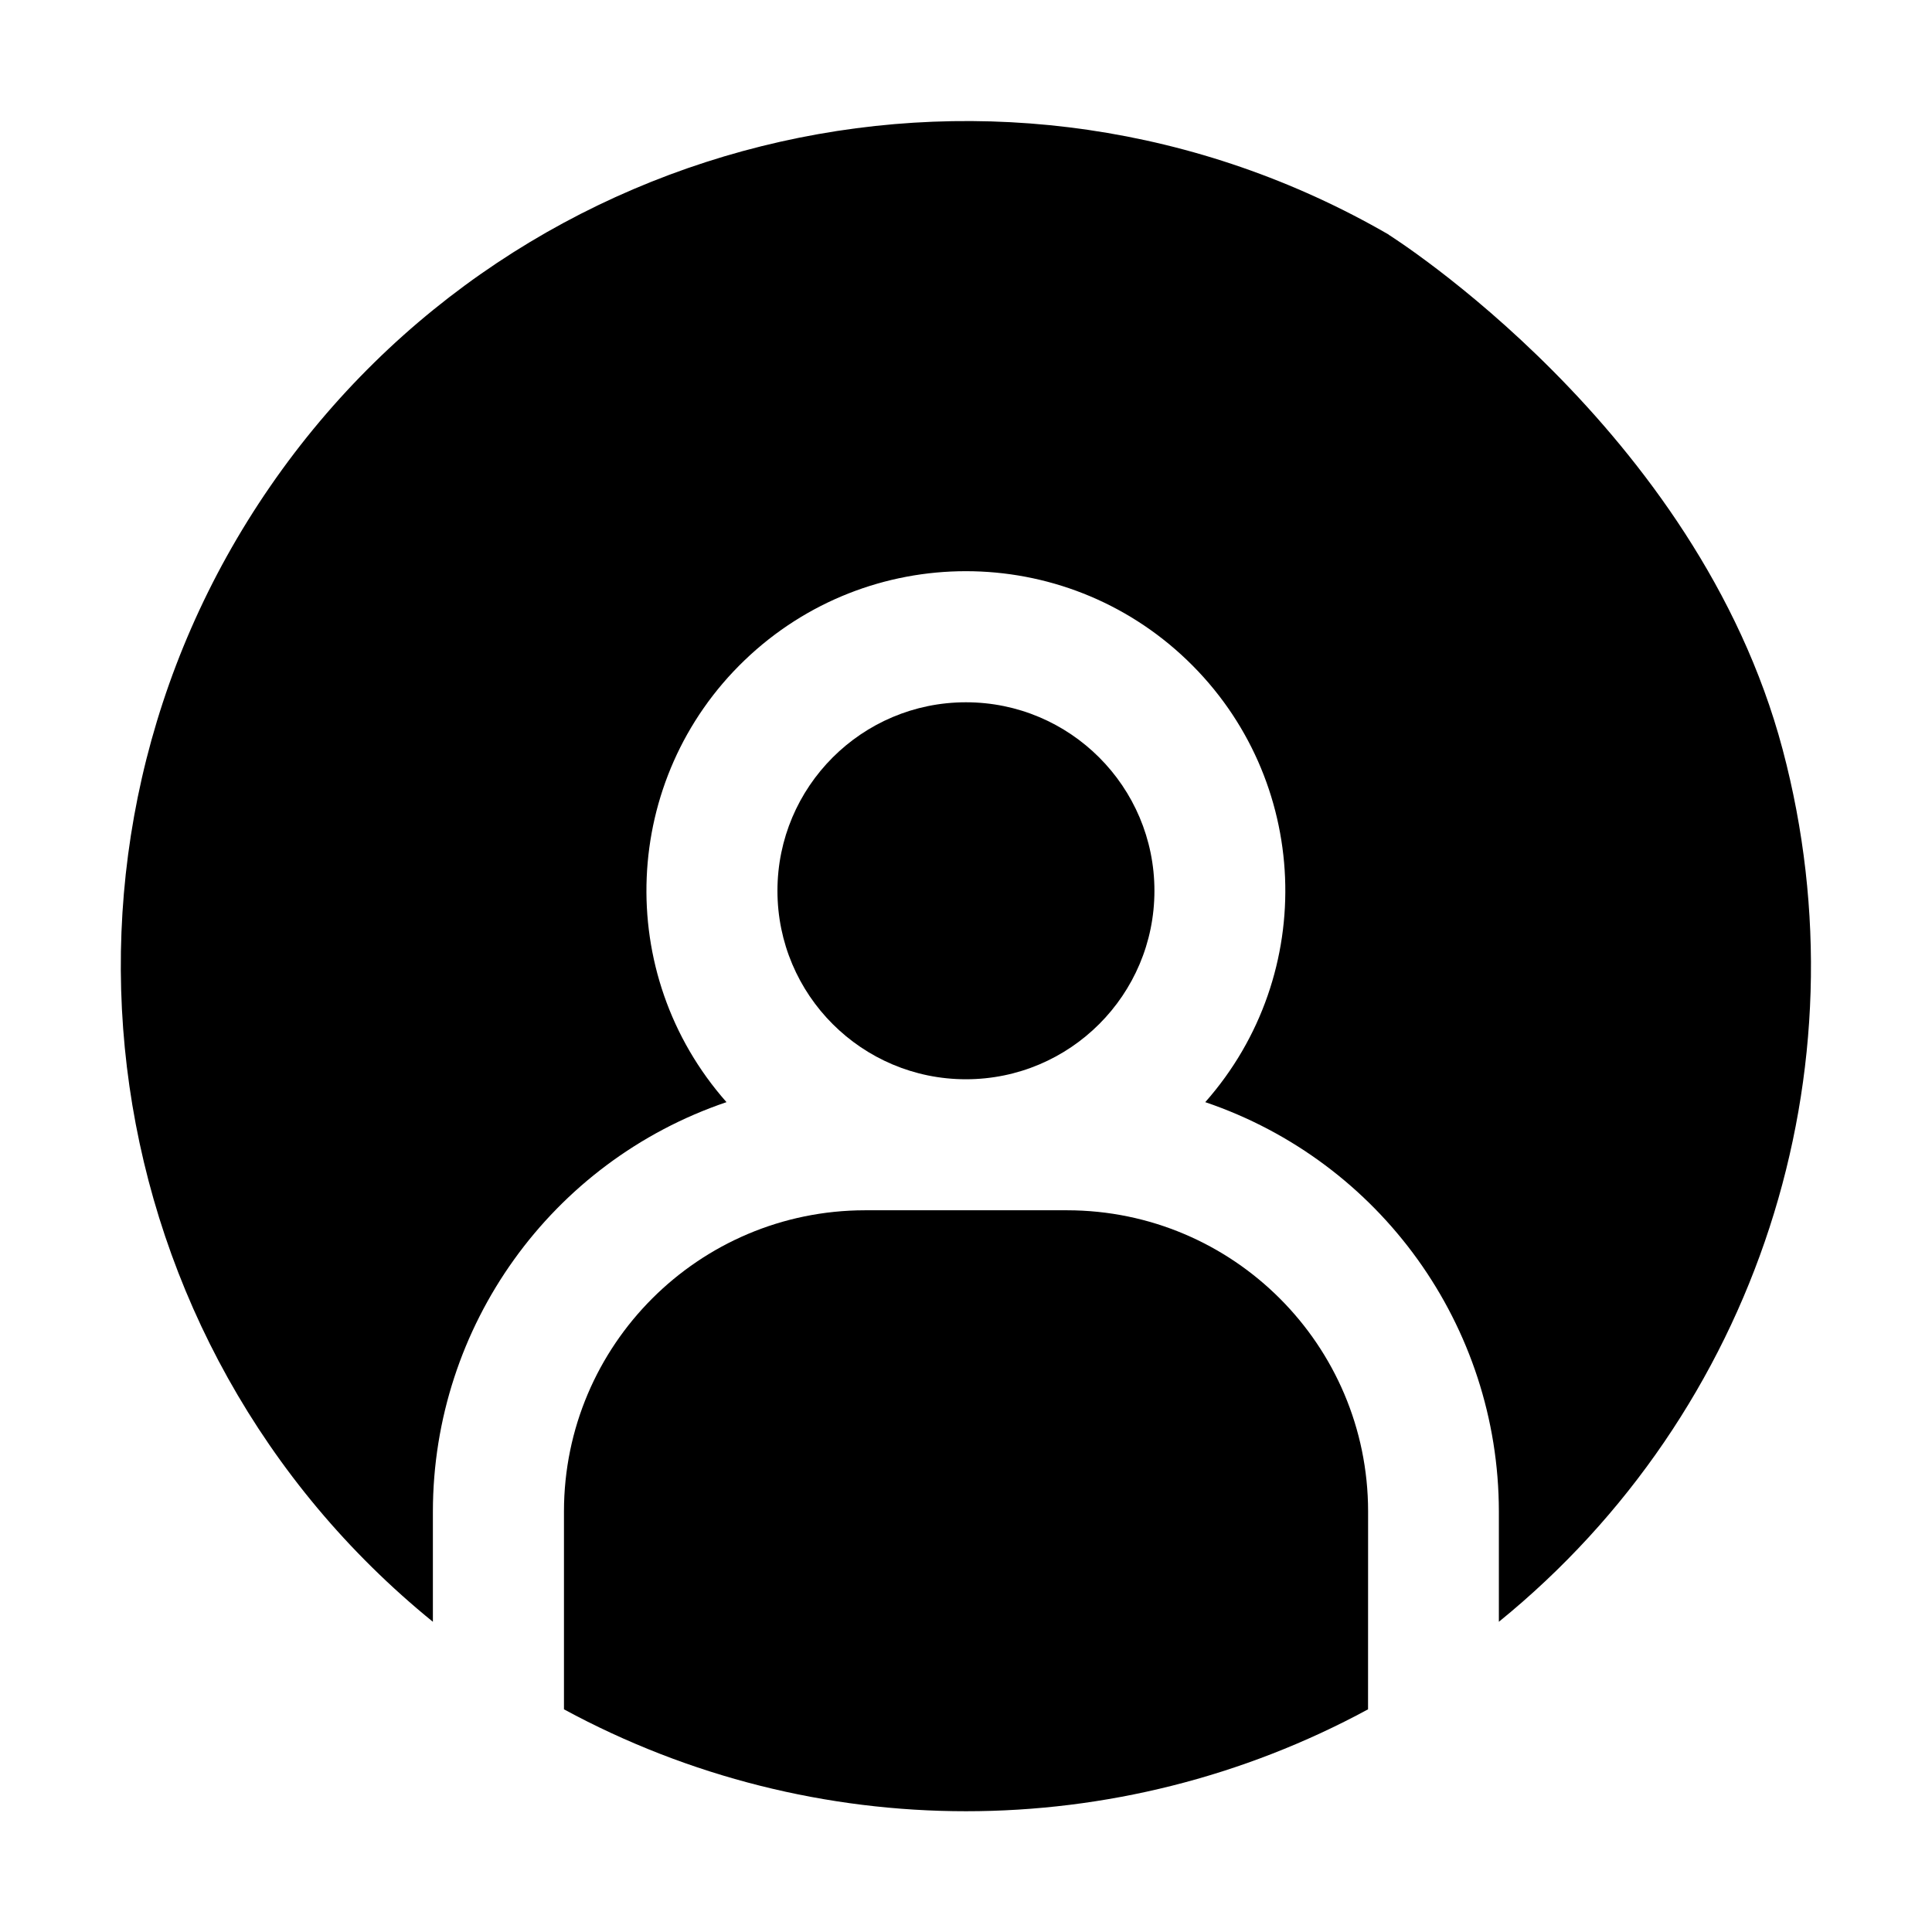
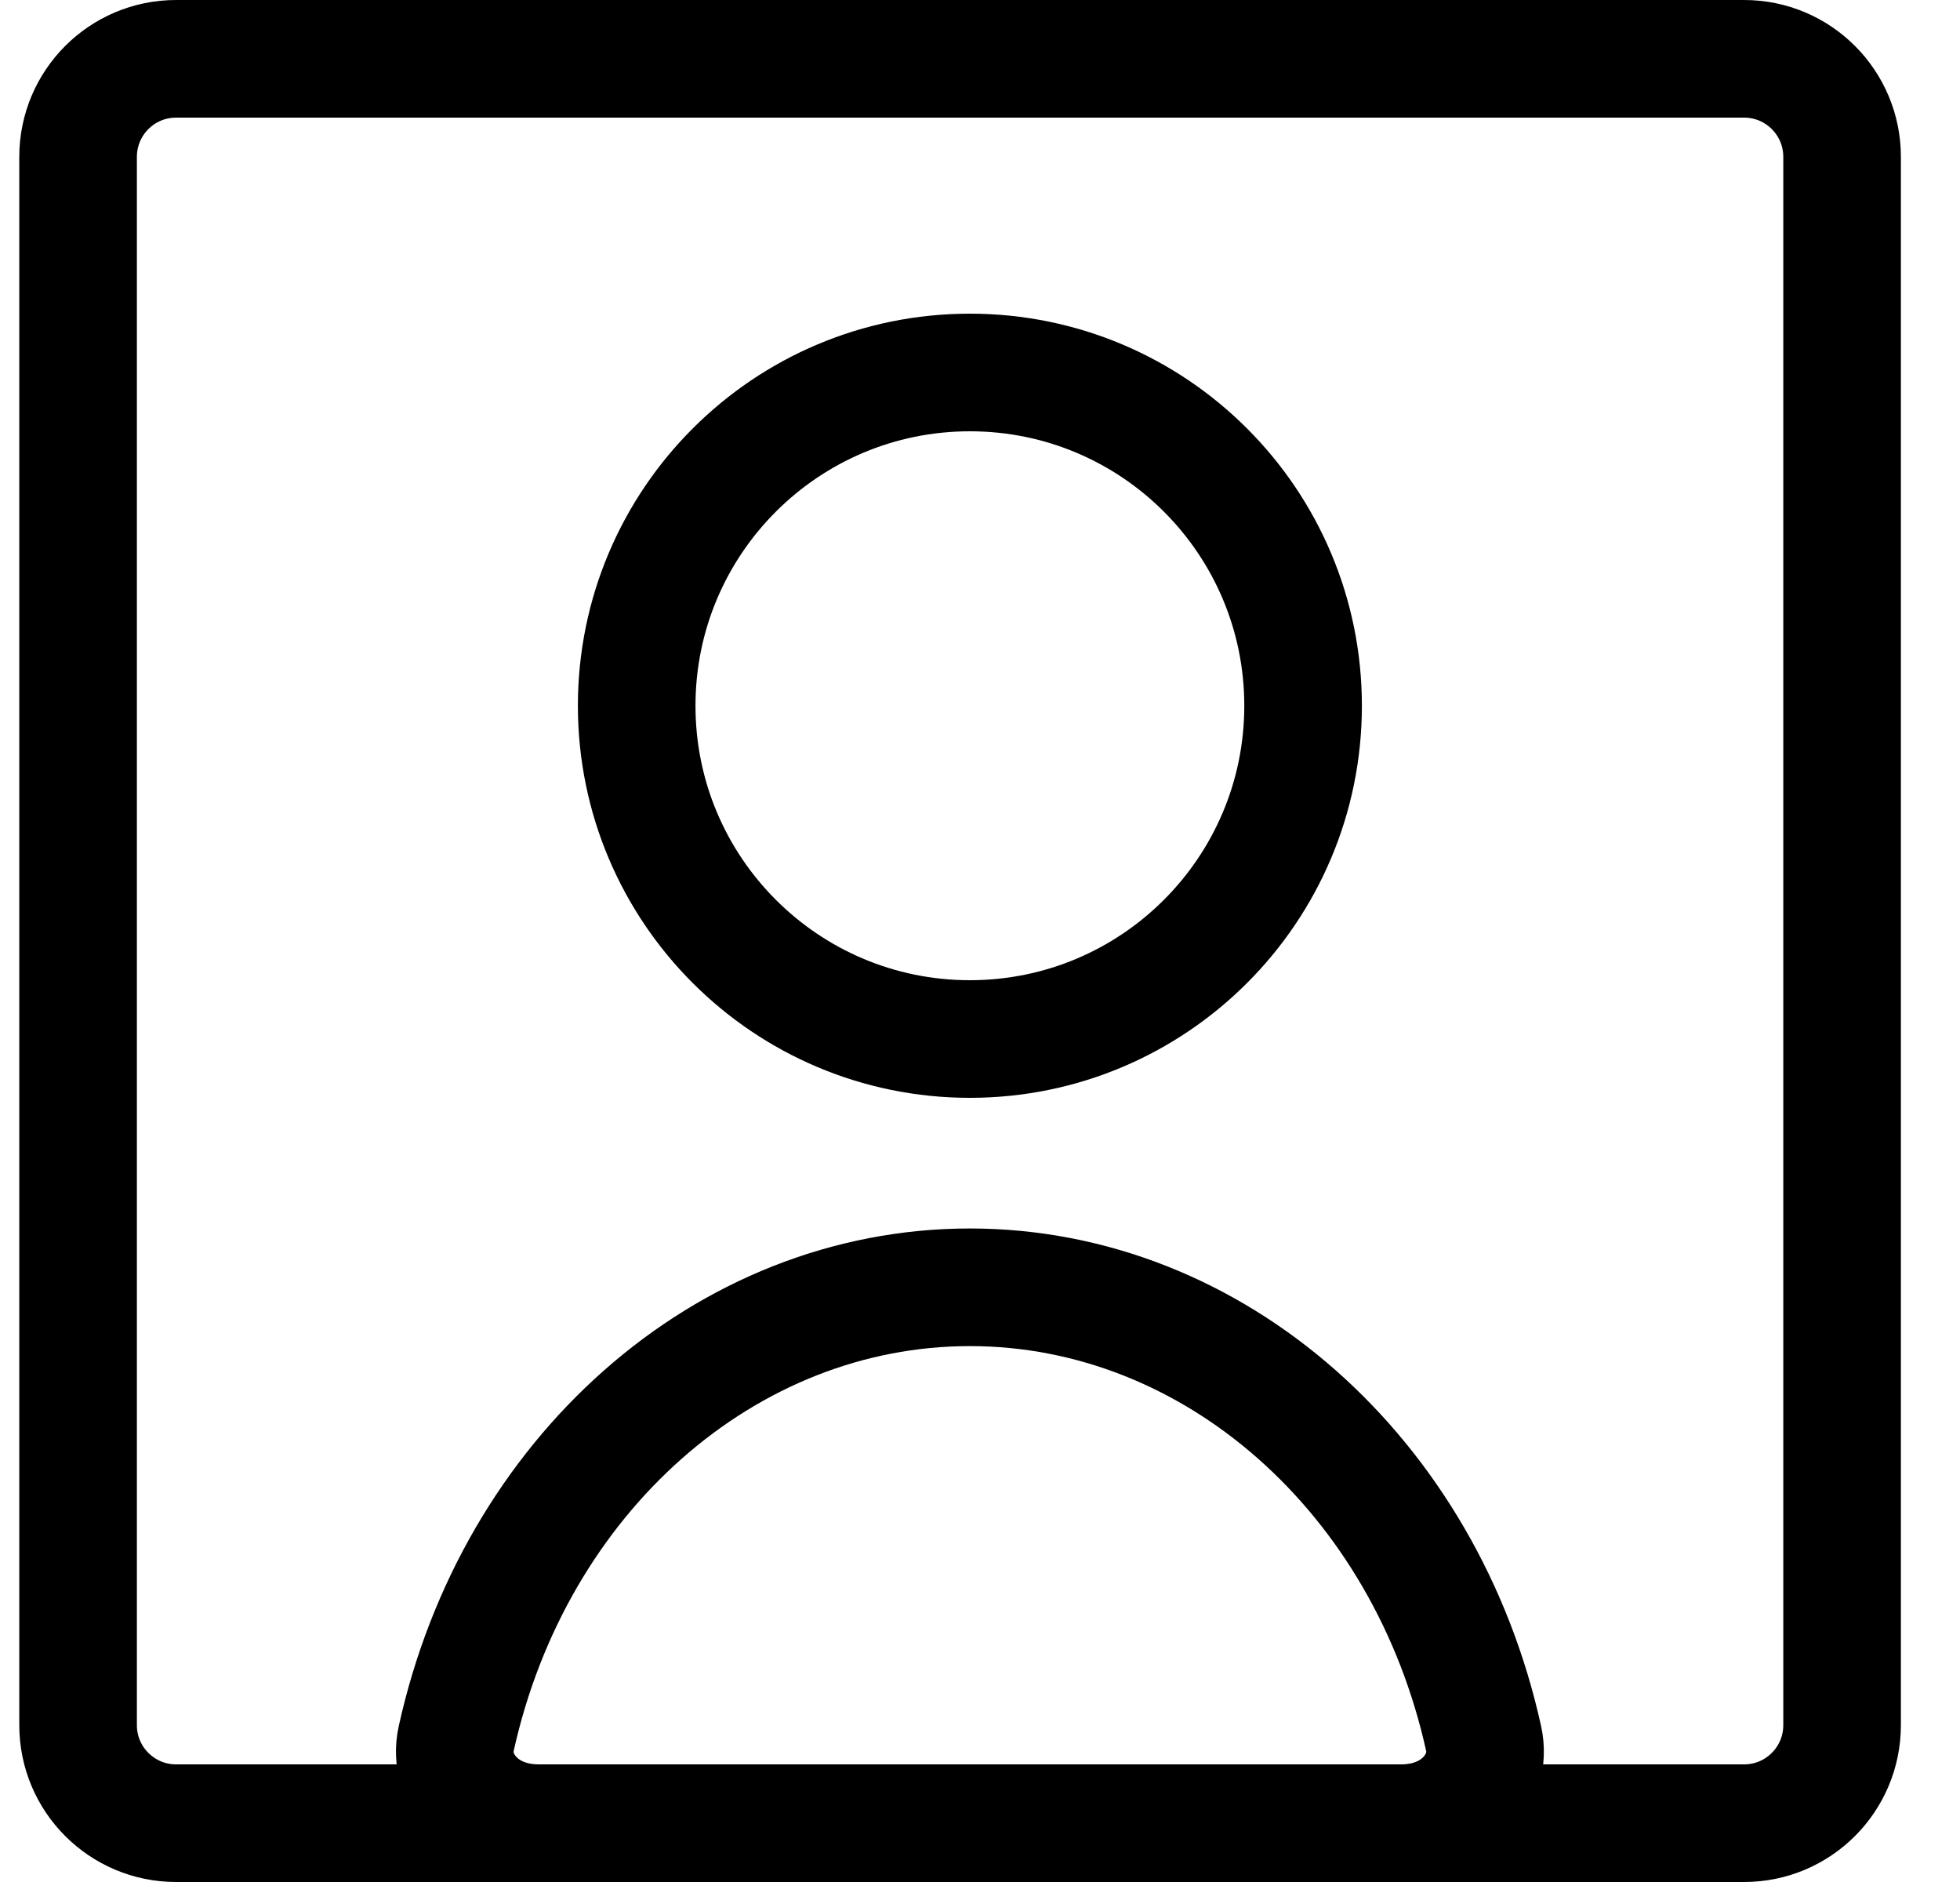
- <svg xmlns="http://www.w3.org/2000/svg" width="32" height="32" viewBox="0 0 32 32">
-   <g id="agent-knowledge-hub" transform="translate(-547 -939)">
-     <g id="Group_142" data-name="Group 142" transform="translate(548.999 933.857)">
-       <path id="Path_1095" data-name="Path 1095" d="M49.051,135.124V126.6a13.995,13.995,0,0,0-15.832,22.976v-1.829a7.166,7.166,0,0,1,4.863-6.778,5.291,5.291,0,1,1,7.93,0,7.166,7.166,0,0,1,4.863,6.778v1.829a13.988,13.988,0,0,0,4.7-14.449c-1.413-5.322-6.528-8.527-6.528-8.527" transform="translate(-28.048 -117.571)" />
-       <path id="Path_1096" data-name="Path 1096" d="M181.621,257.909a3.122,3.122,0,1,0,3.122,3.122,3.122,3.122,0,0,0-3.122-3.122Z" transform="translate(-167.621 -241.134)" />
-       <path id="Path_1097" data-name="Path 1097" d="M142.9,379.276a4.99,4.99,0,0,0-4.985-4.985h-3.349a4.99,4.99,0,0,0-4.985,4.985v3.281a13.981,13.981,0,0,0,13.318,0Z" transform="translate(-122.239 -349.102)" />
-     </g>
-     <rect id="Rectangle_904" data-name="Rectangle 904" width="32" height="32" transform="translate(547 939)" fill="none" />
-   </g>
+ <svg xmlns="http://www.w3.org/2000/svg" width="25" height="24" viewBox="0 0 25 24" fill="none">
+   <rect x="0.996" y="0.75" width="22.5" height="22.5" rx="1.25" stroke="black" stroke-width="1.5" />
+   <circle cx="12.371" cy="9" r="4.25" stroke="black" stroke-width="1.5" />
+   <path d="M5.818 22.176C6.557 18.816 9.255 16.416 12.371 16.416C15.488 16.416 18.186 18.816 18.925 22.176C19.034 22.674 18.62 23.25 17.871 23.25H6.871C6.123 23.25 5.708 22.674 5.818 22.176Z" stroke="black" stroke-width="1.5" />
</svg>
